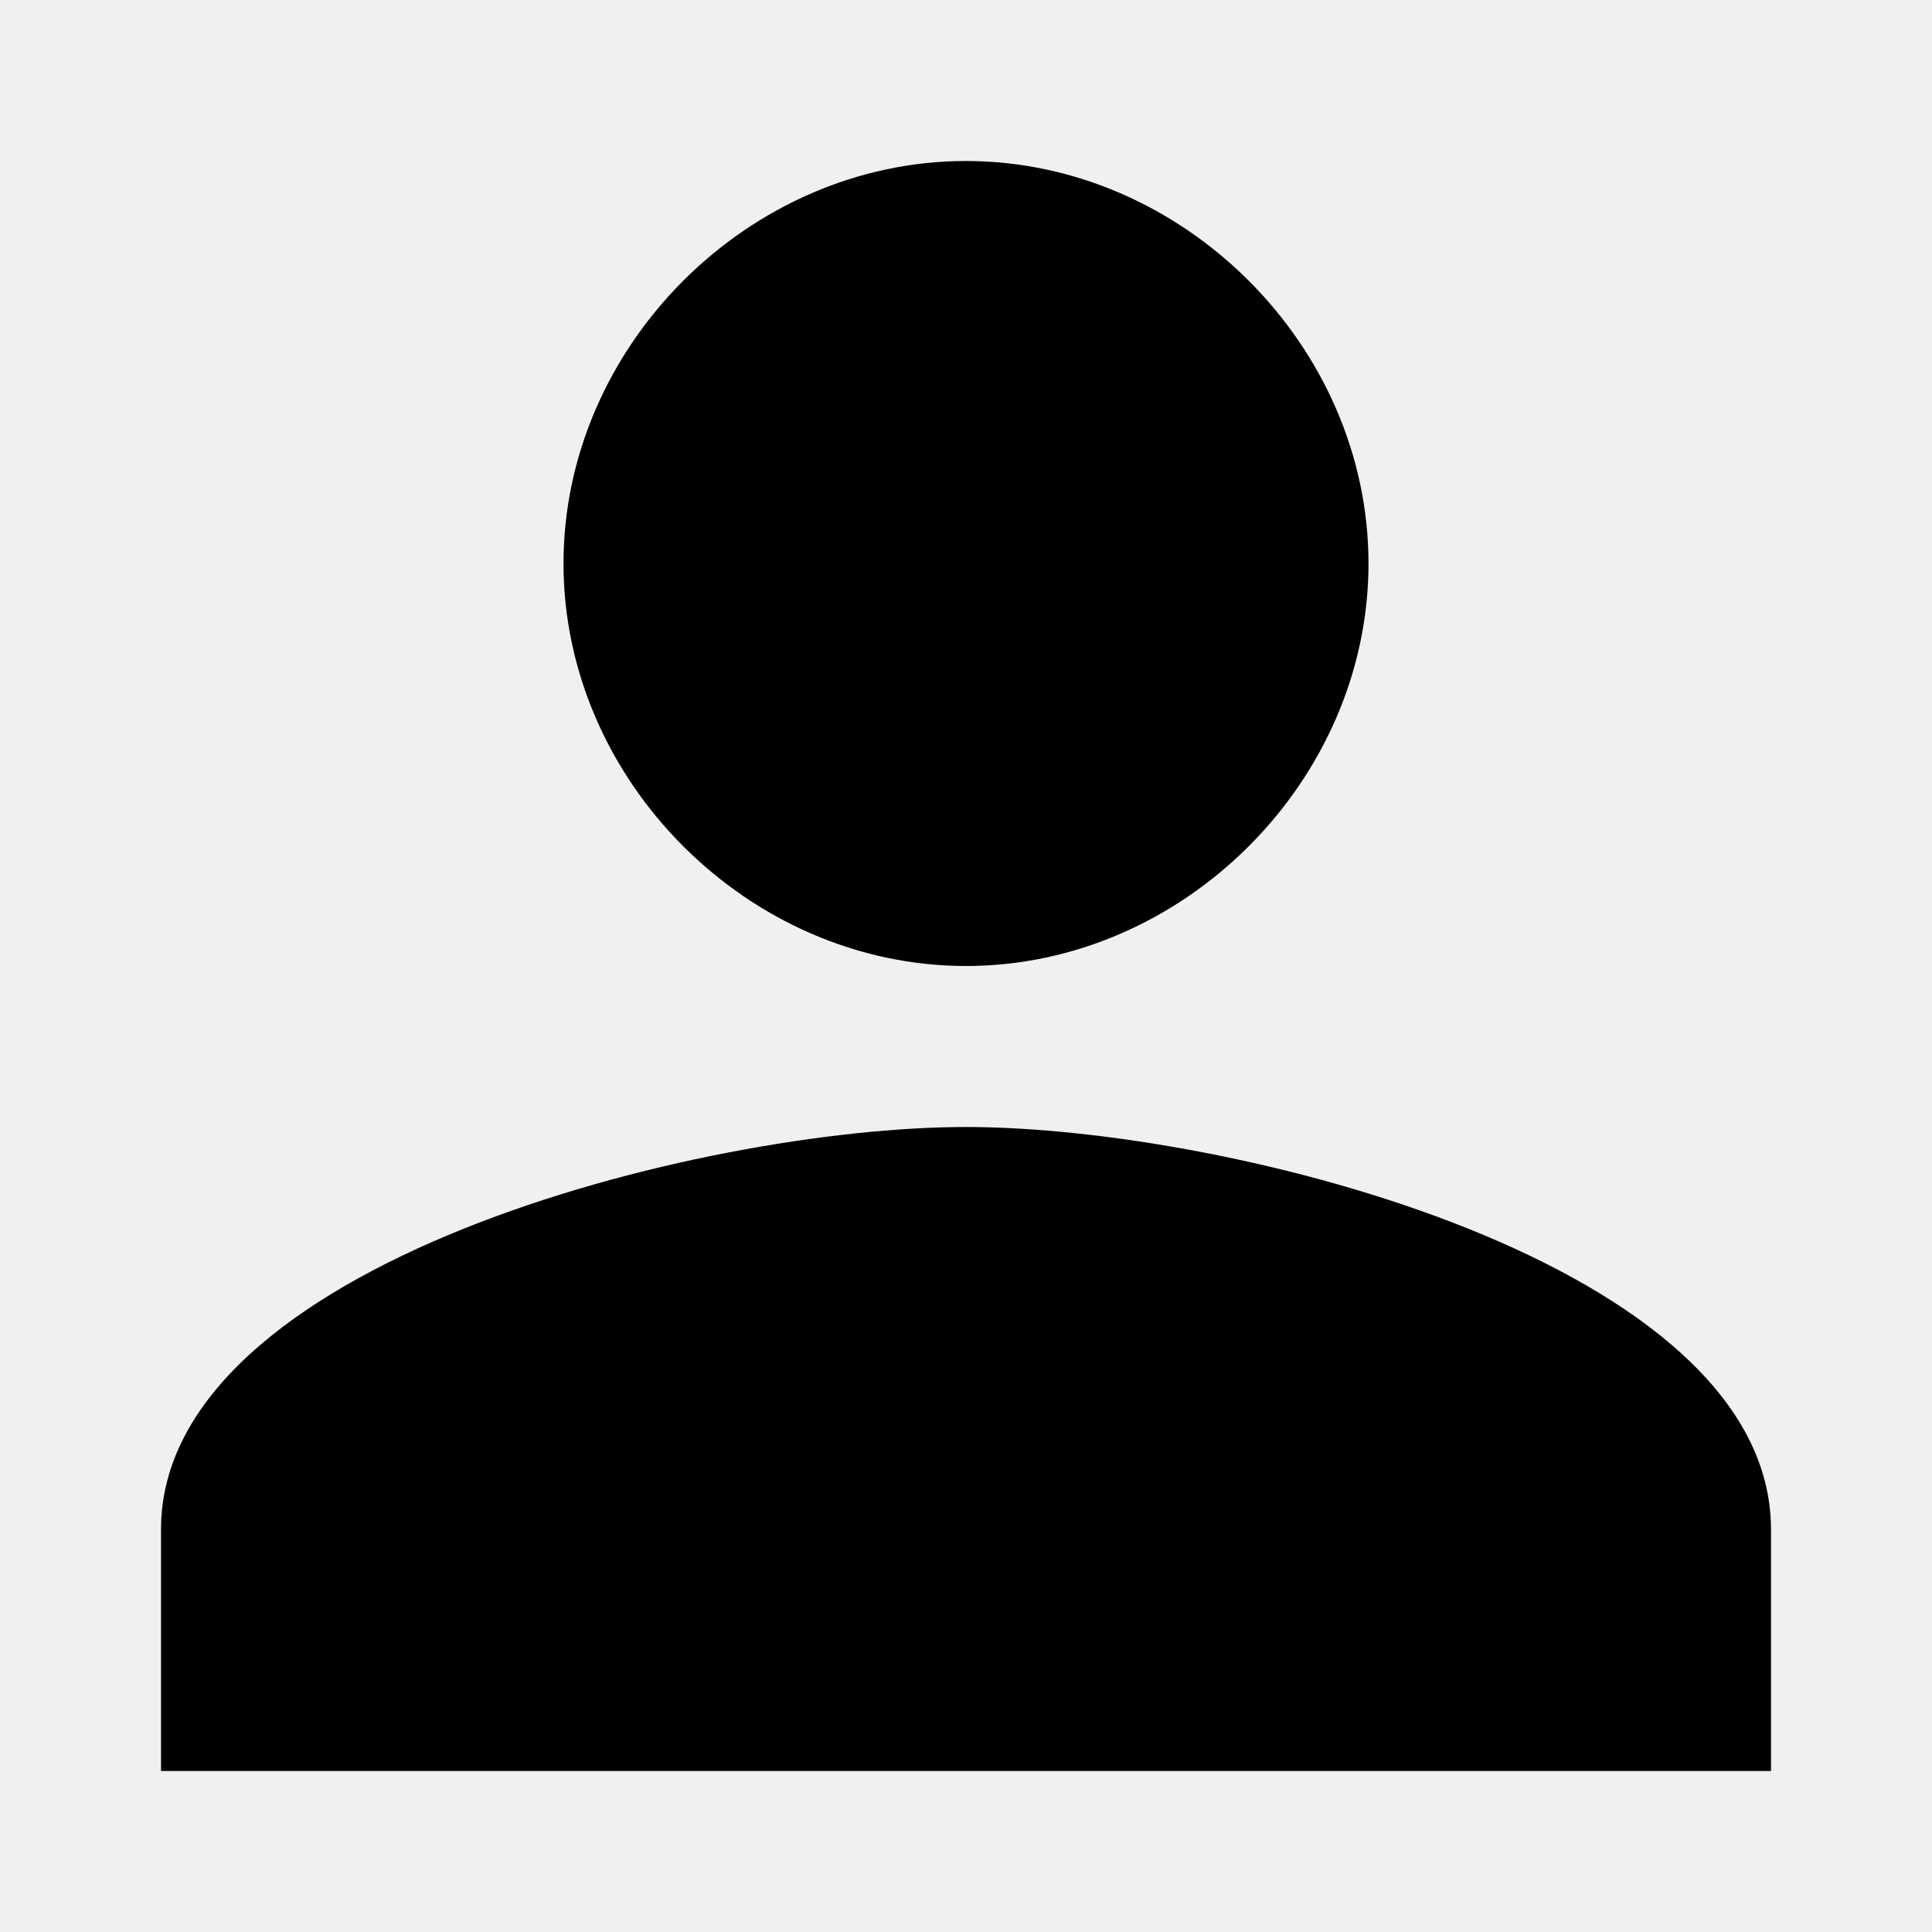
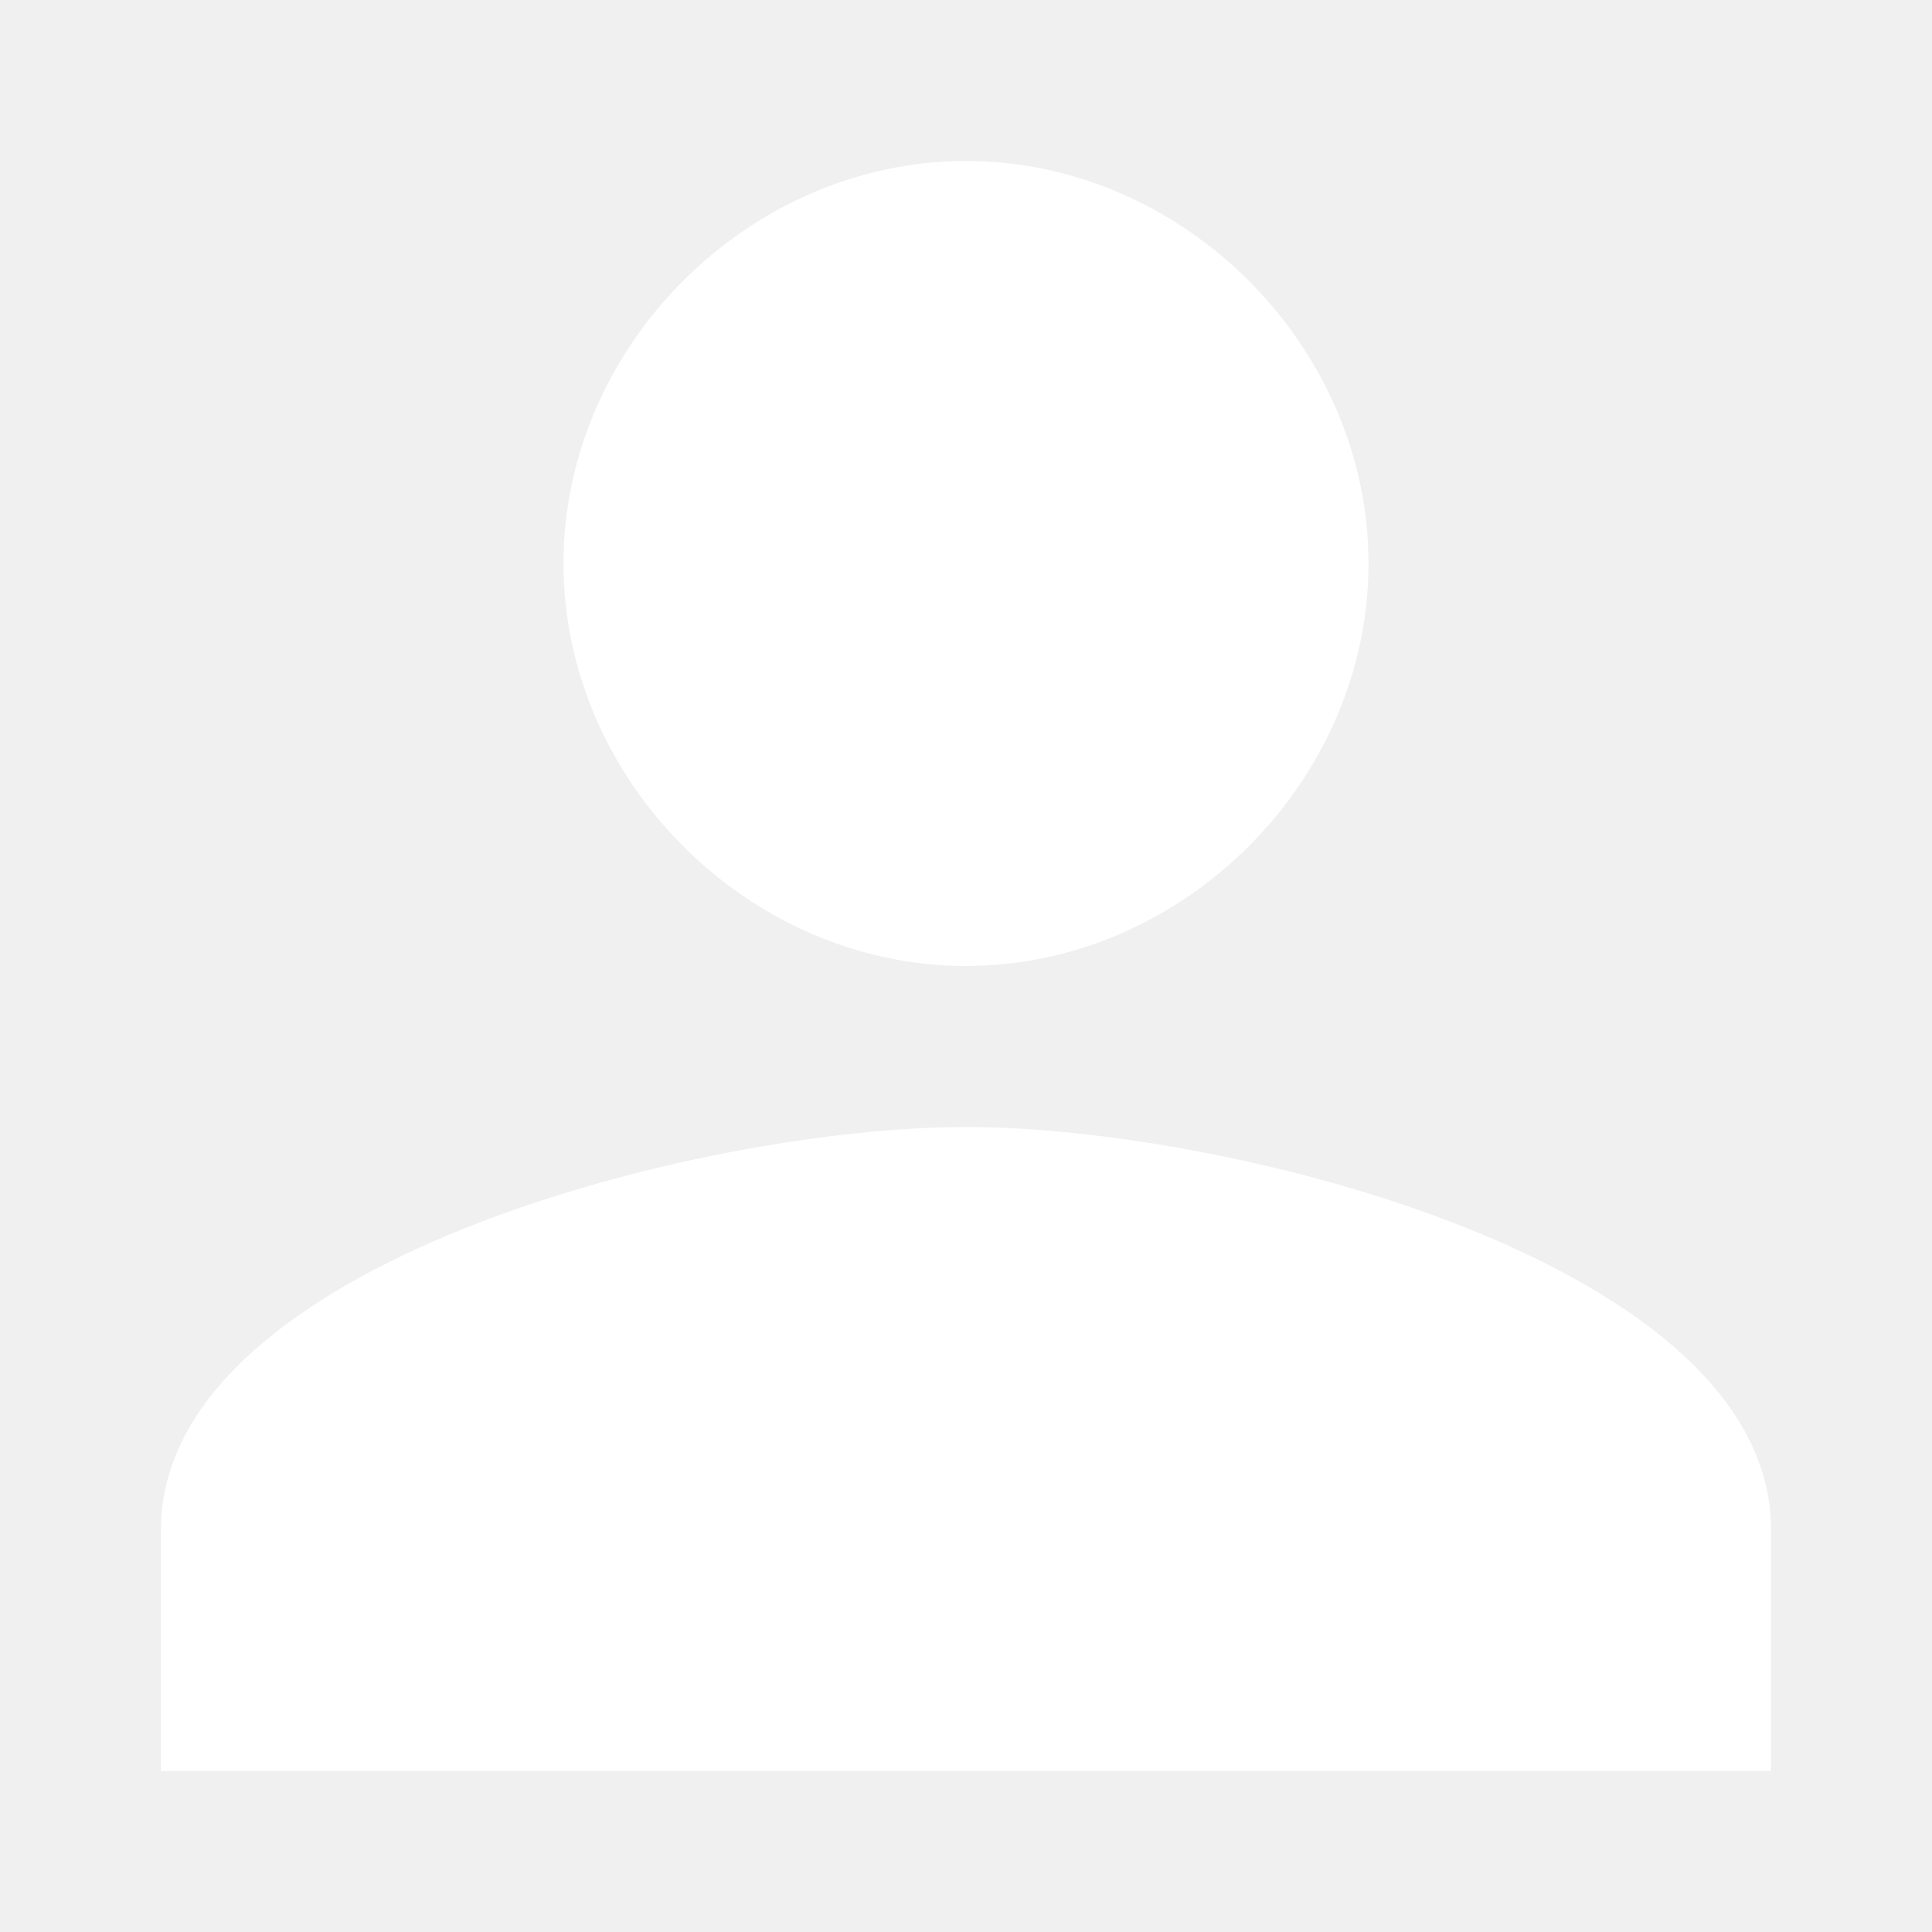
- <svg xmlns="http://www.w3.org/2000/svg" viewBox="0 0 24 24" fill="currentColor">
+ <svg xmlns="http://www.w3.org/2000/svg" viewBox="0 0 24 24" fill="white">
  <path d="M12 12c2.7 0 5-2.3 5-5s-2.3-5-5-5-5 2.3-5 5 2.3 5 5 5zm0 2c-3.3 0-10 1.7-10 5v3h20v-3c0-3.3-6.7-5-10-5z" />
</svg>
